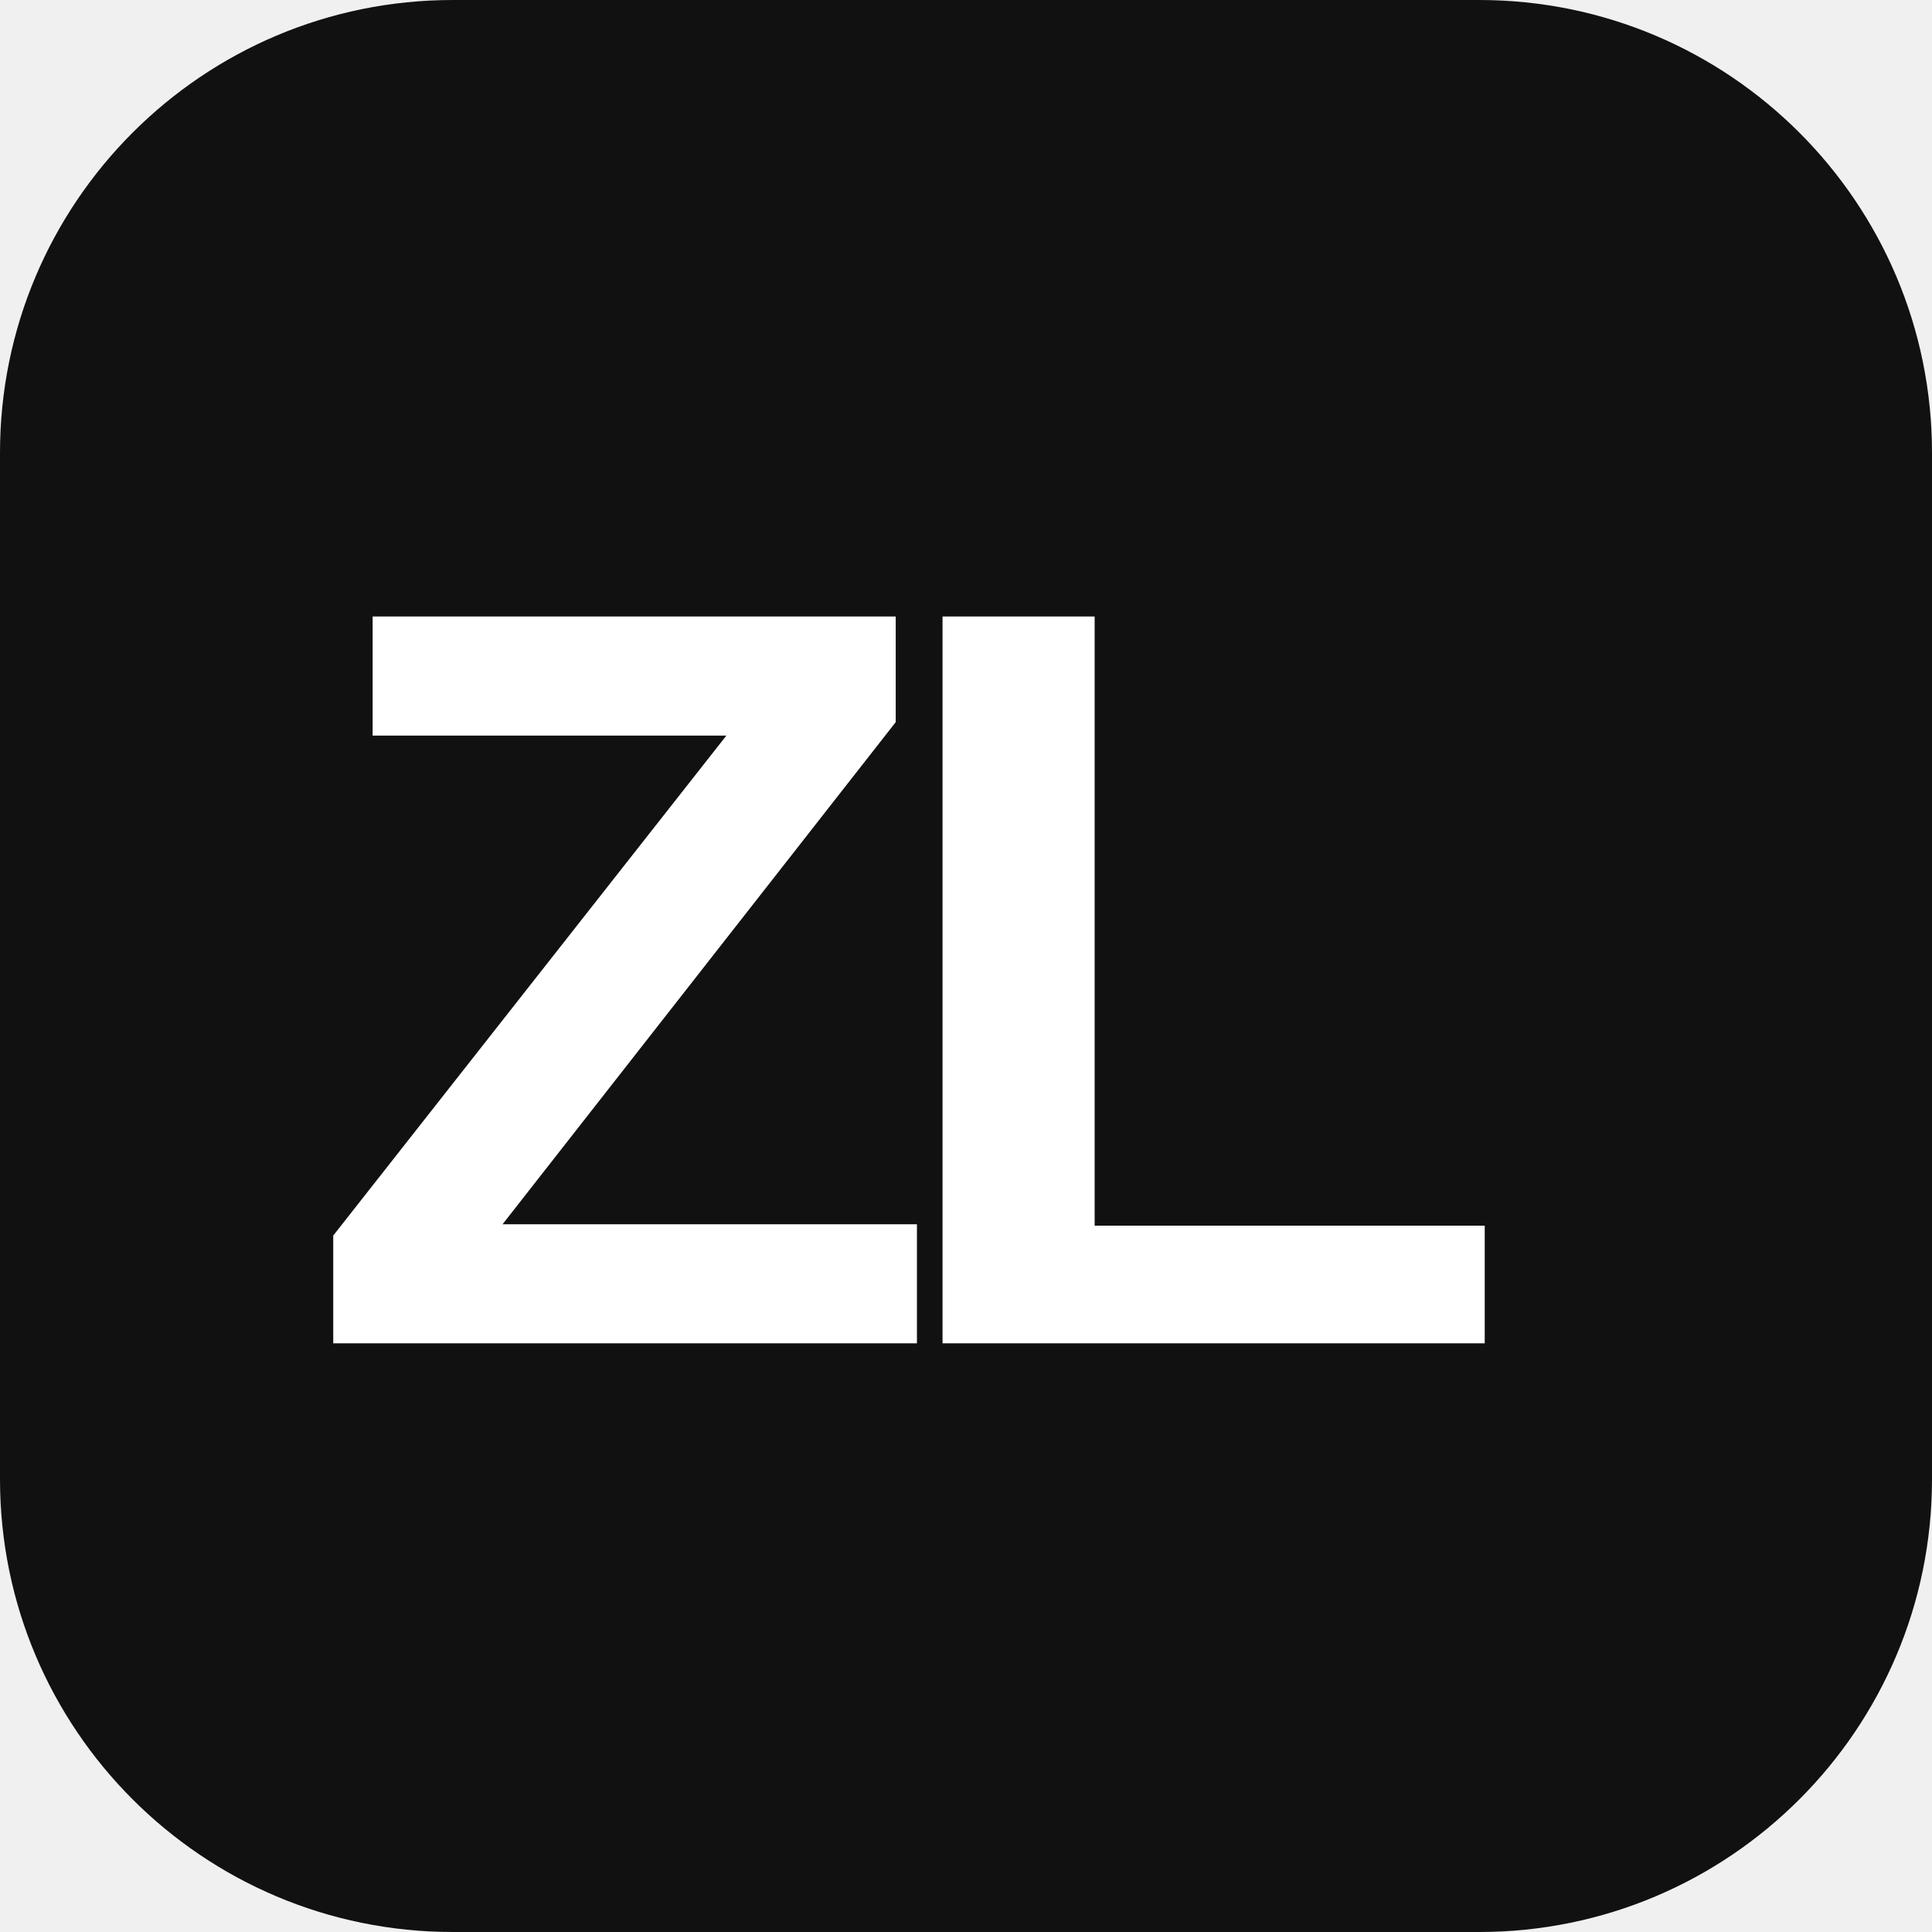
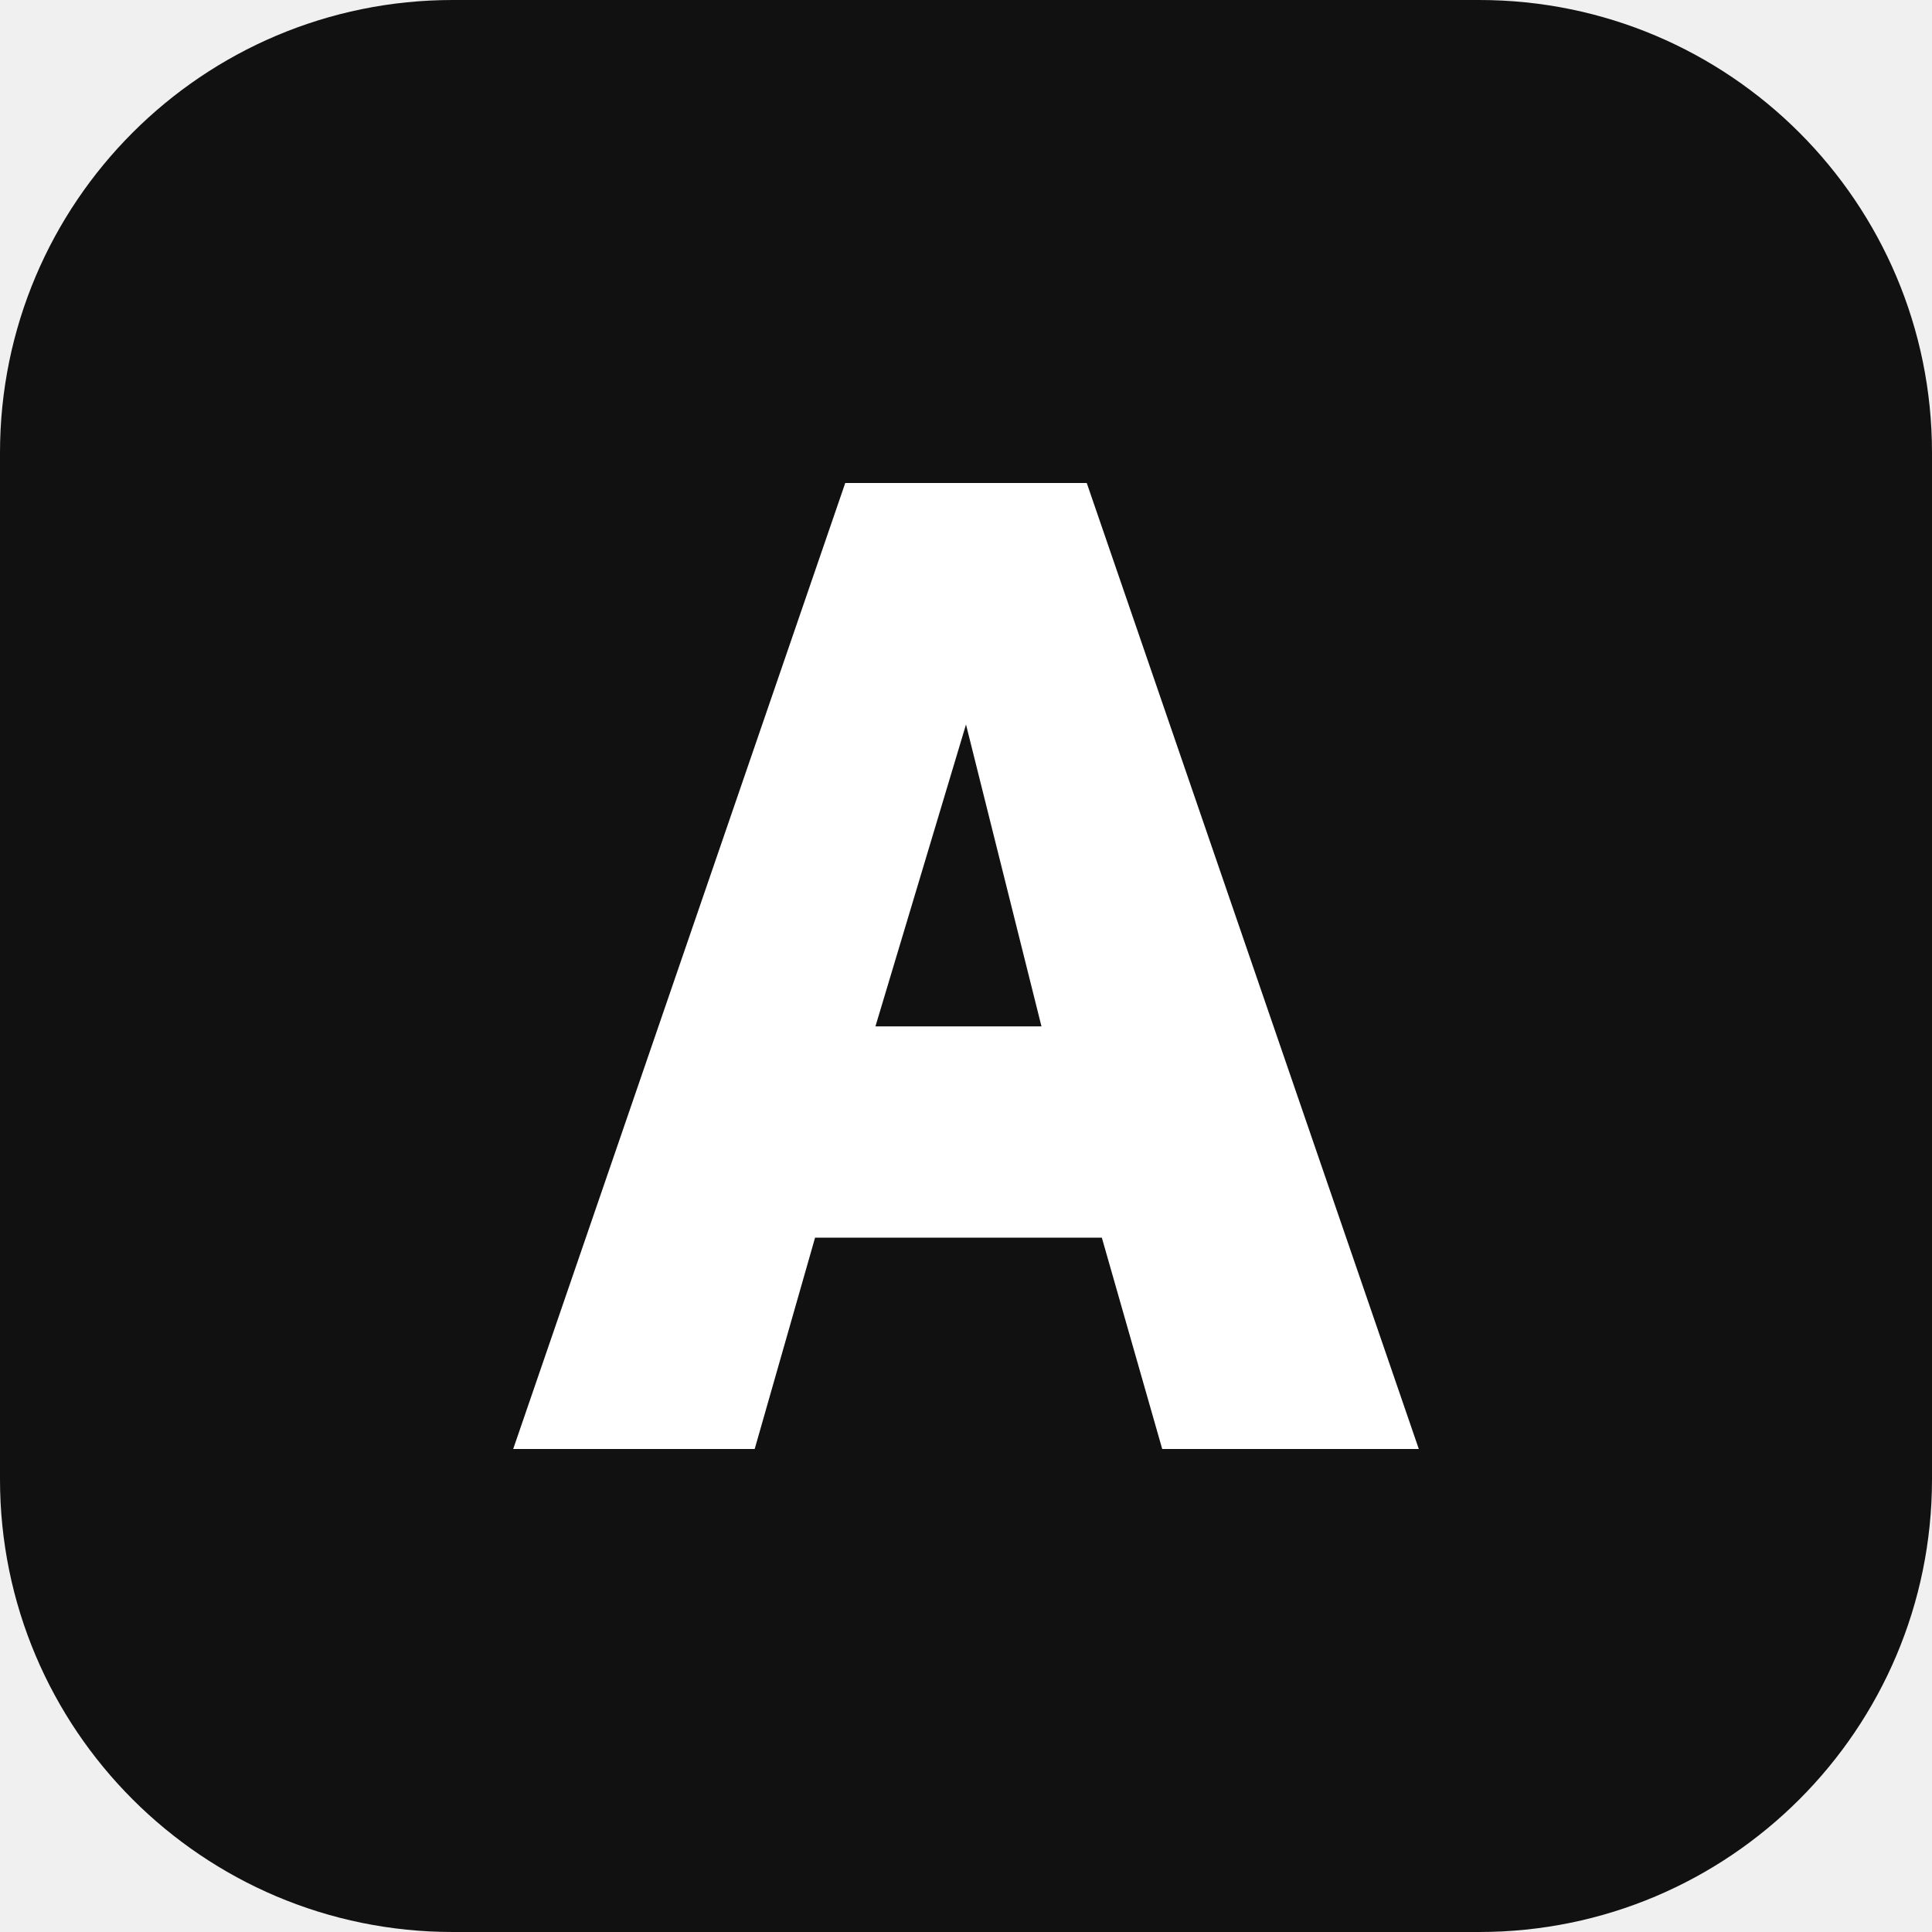
- <svg xmlns="http://www.w3.org/2000/svg" width="128" height="128" viewBox="0 0 128 128">
+ <svg xmlns="http://www.w3.org/2000/svg" width="128" height="128" viewBox="0 0 128 128" role="img" aria-label="Animuse">
  <rect width="128" height="128" rx="30" fill="#111" />
-   <text x="20" y="89" fill="white" font-family="Arial,Helvetica,sans-serif" font-size="70" font-weight="800" letter-spacing="-5">ZL</text>
+   <path d="M34 96 56 32h16l22 64H77l-4-14H54l-4 14Zm24-28h11l-5-20Z" fill="white" fill-rule="evenodd" />
</svg>
